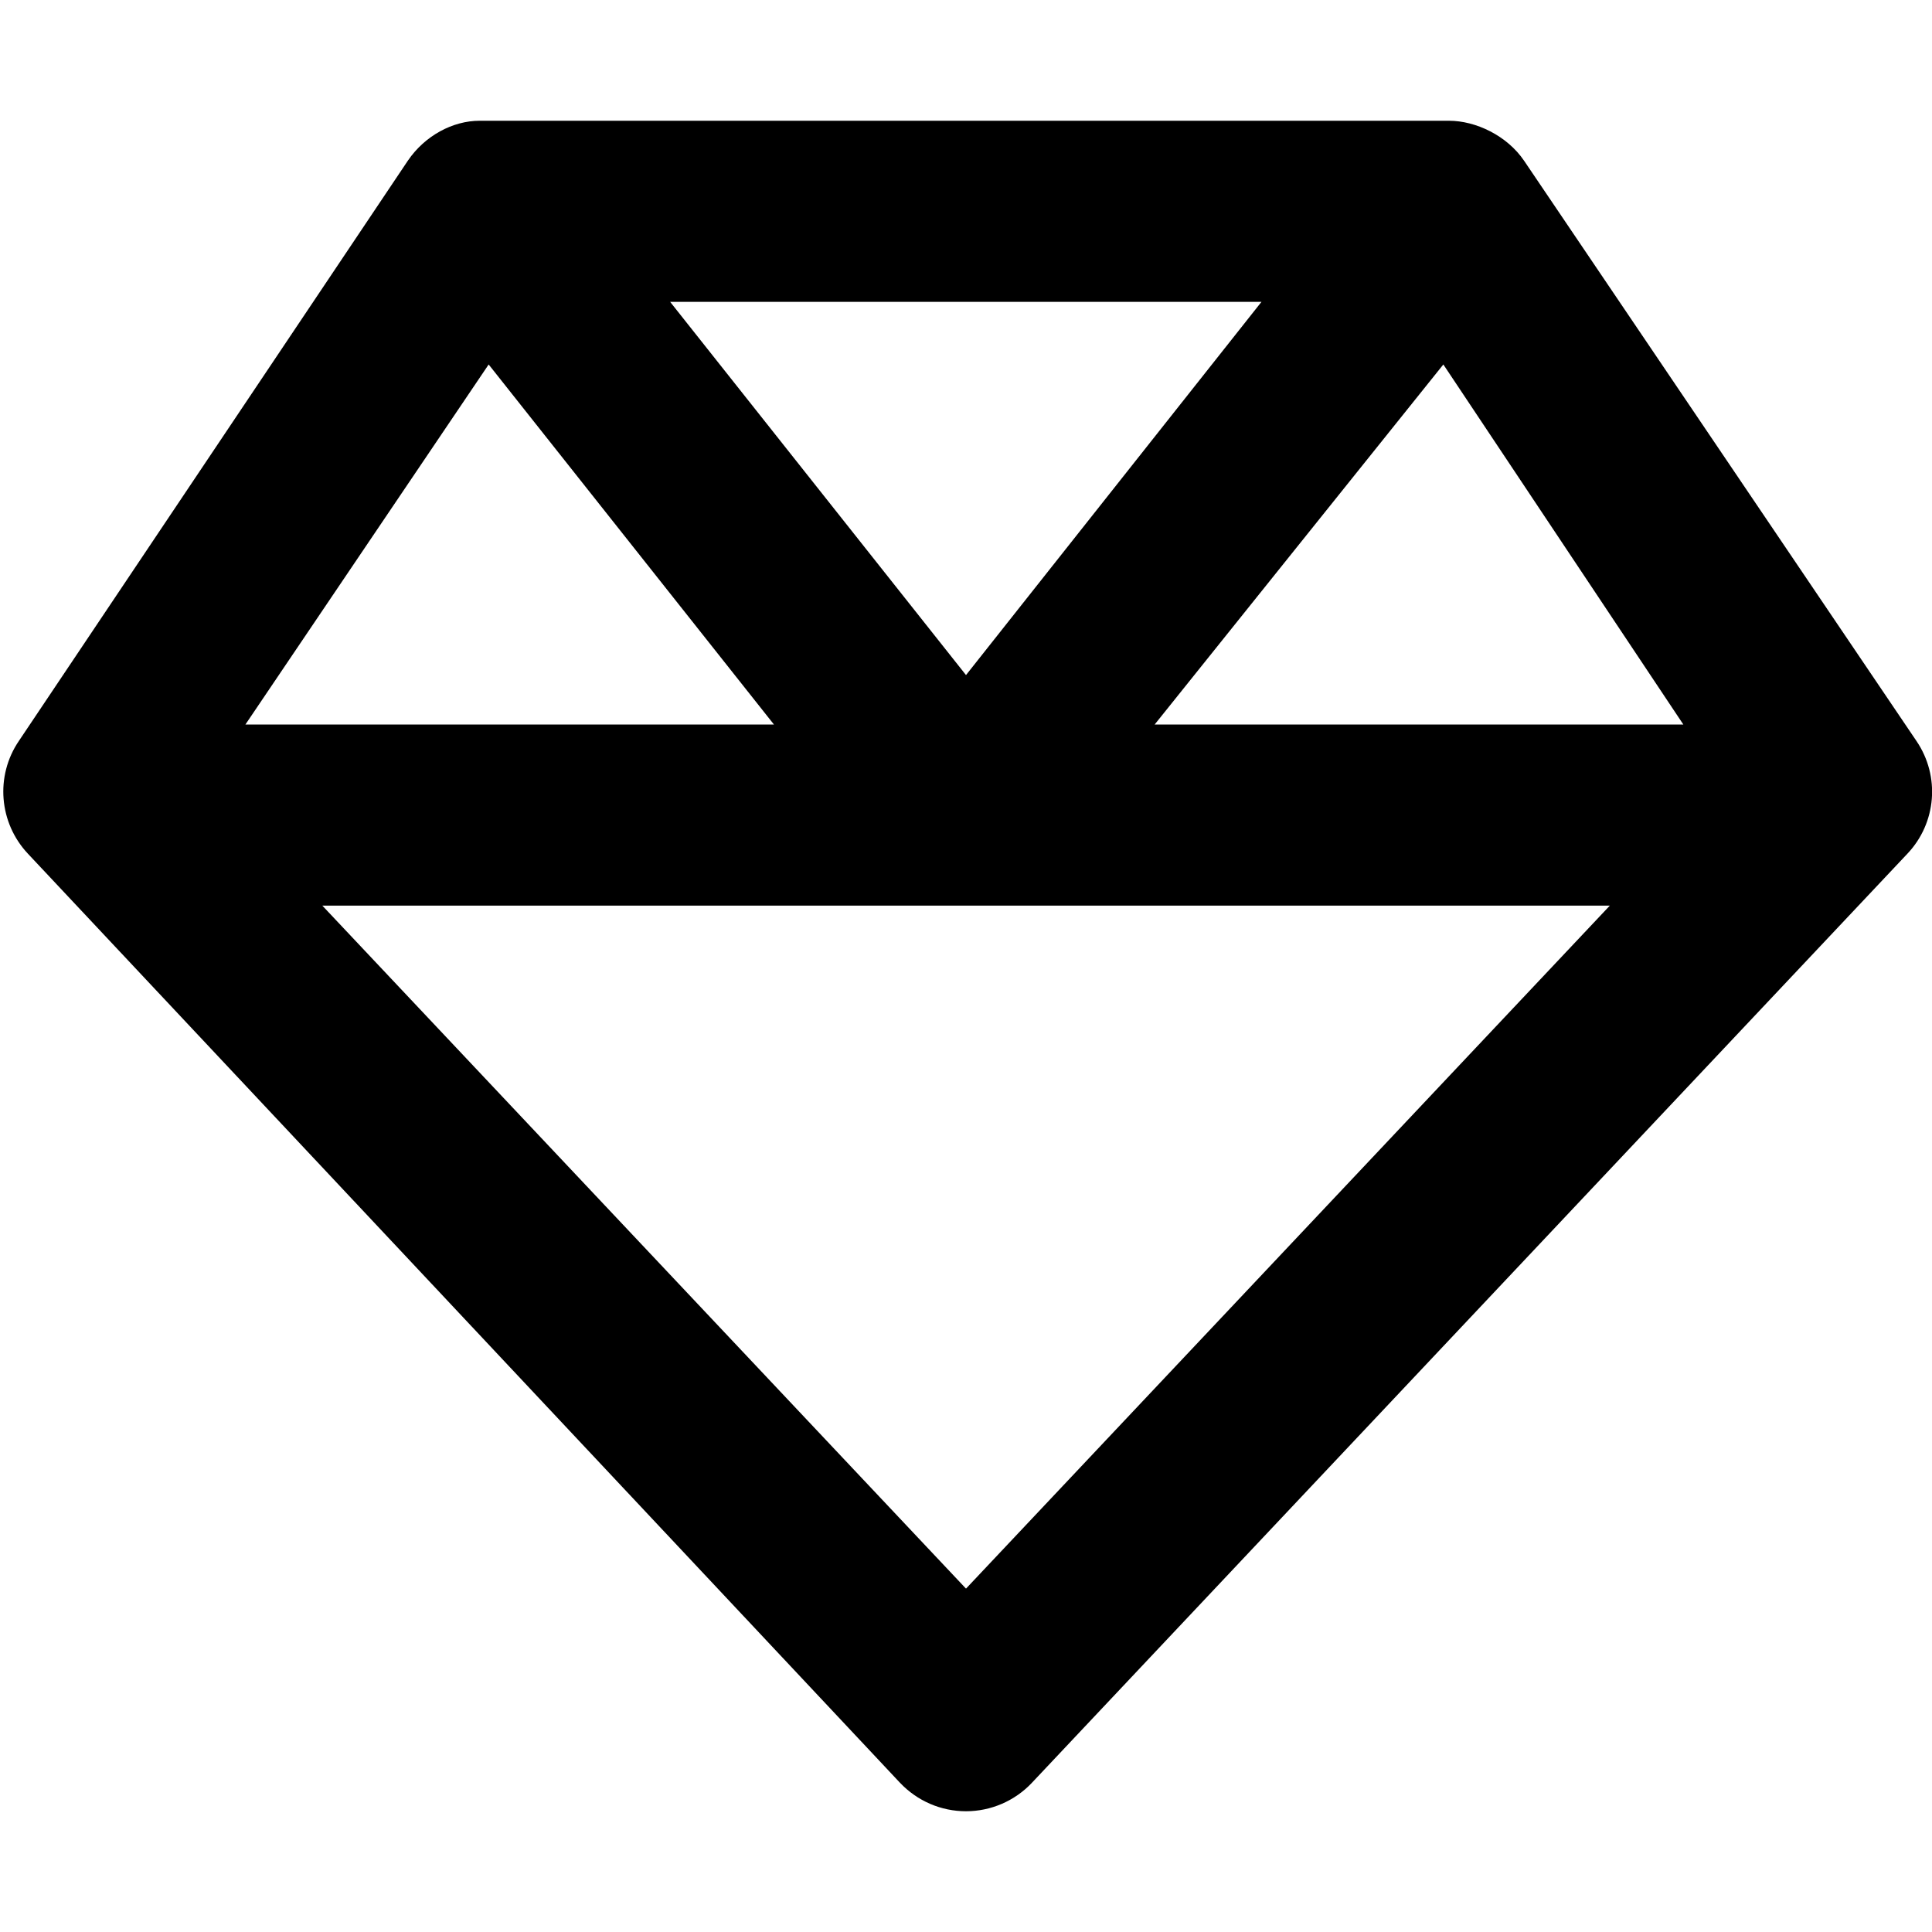
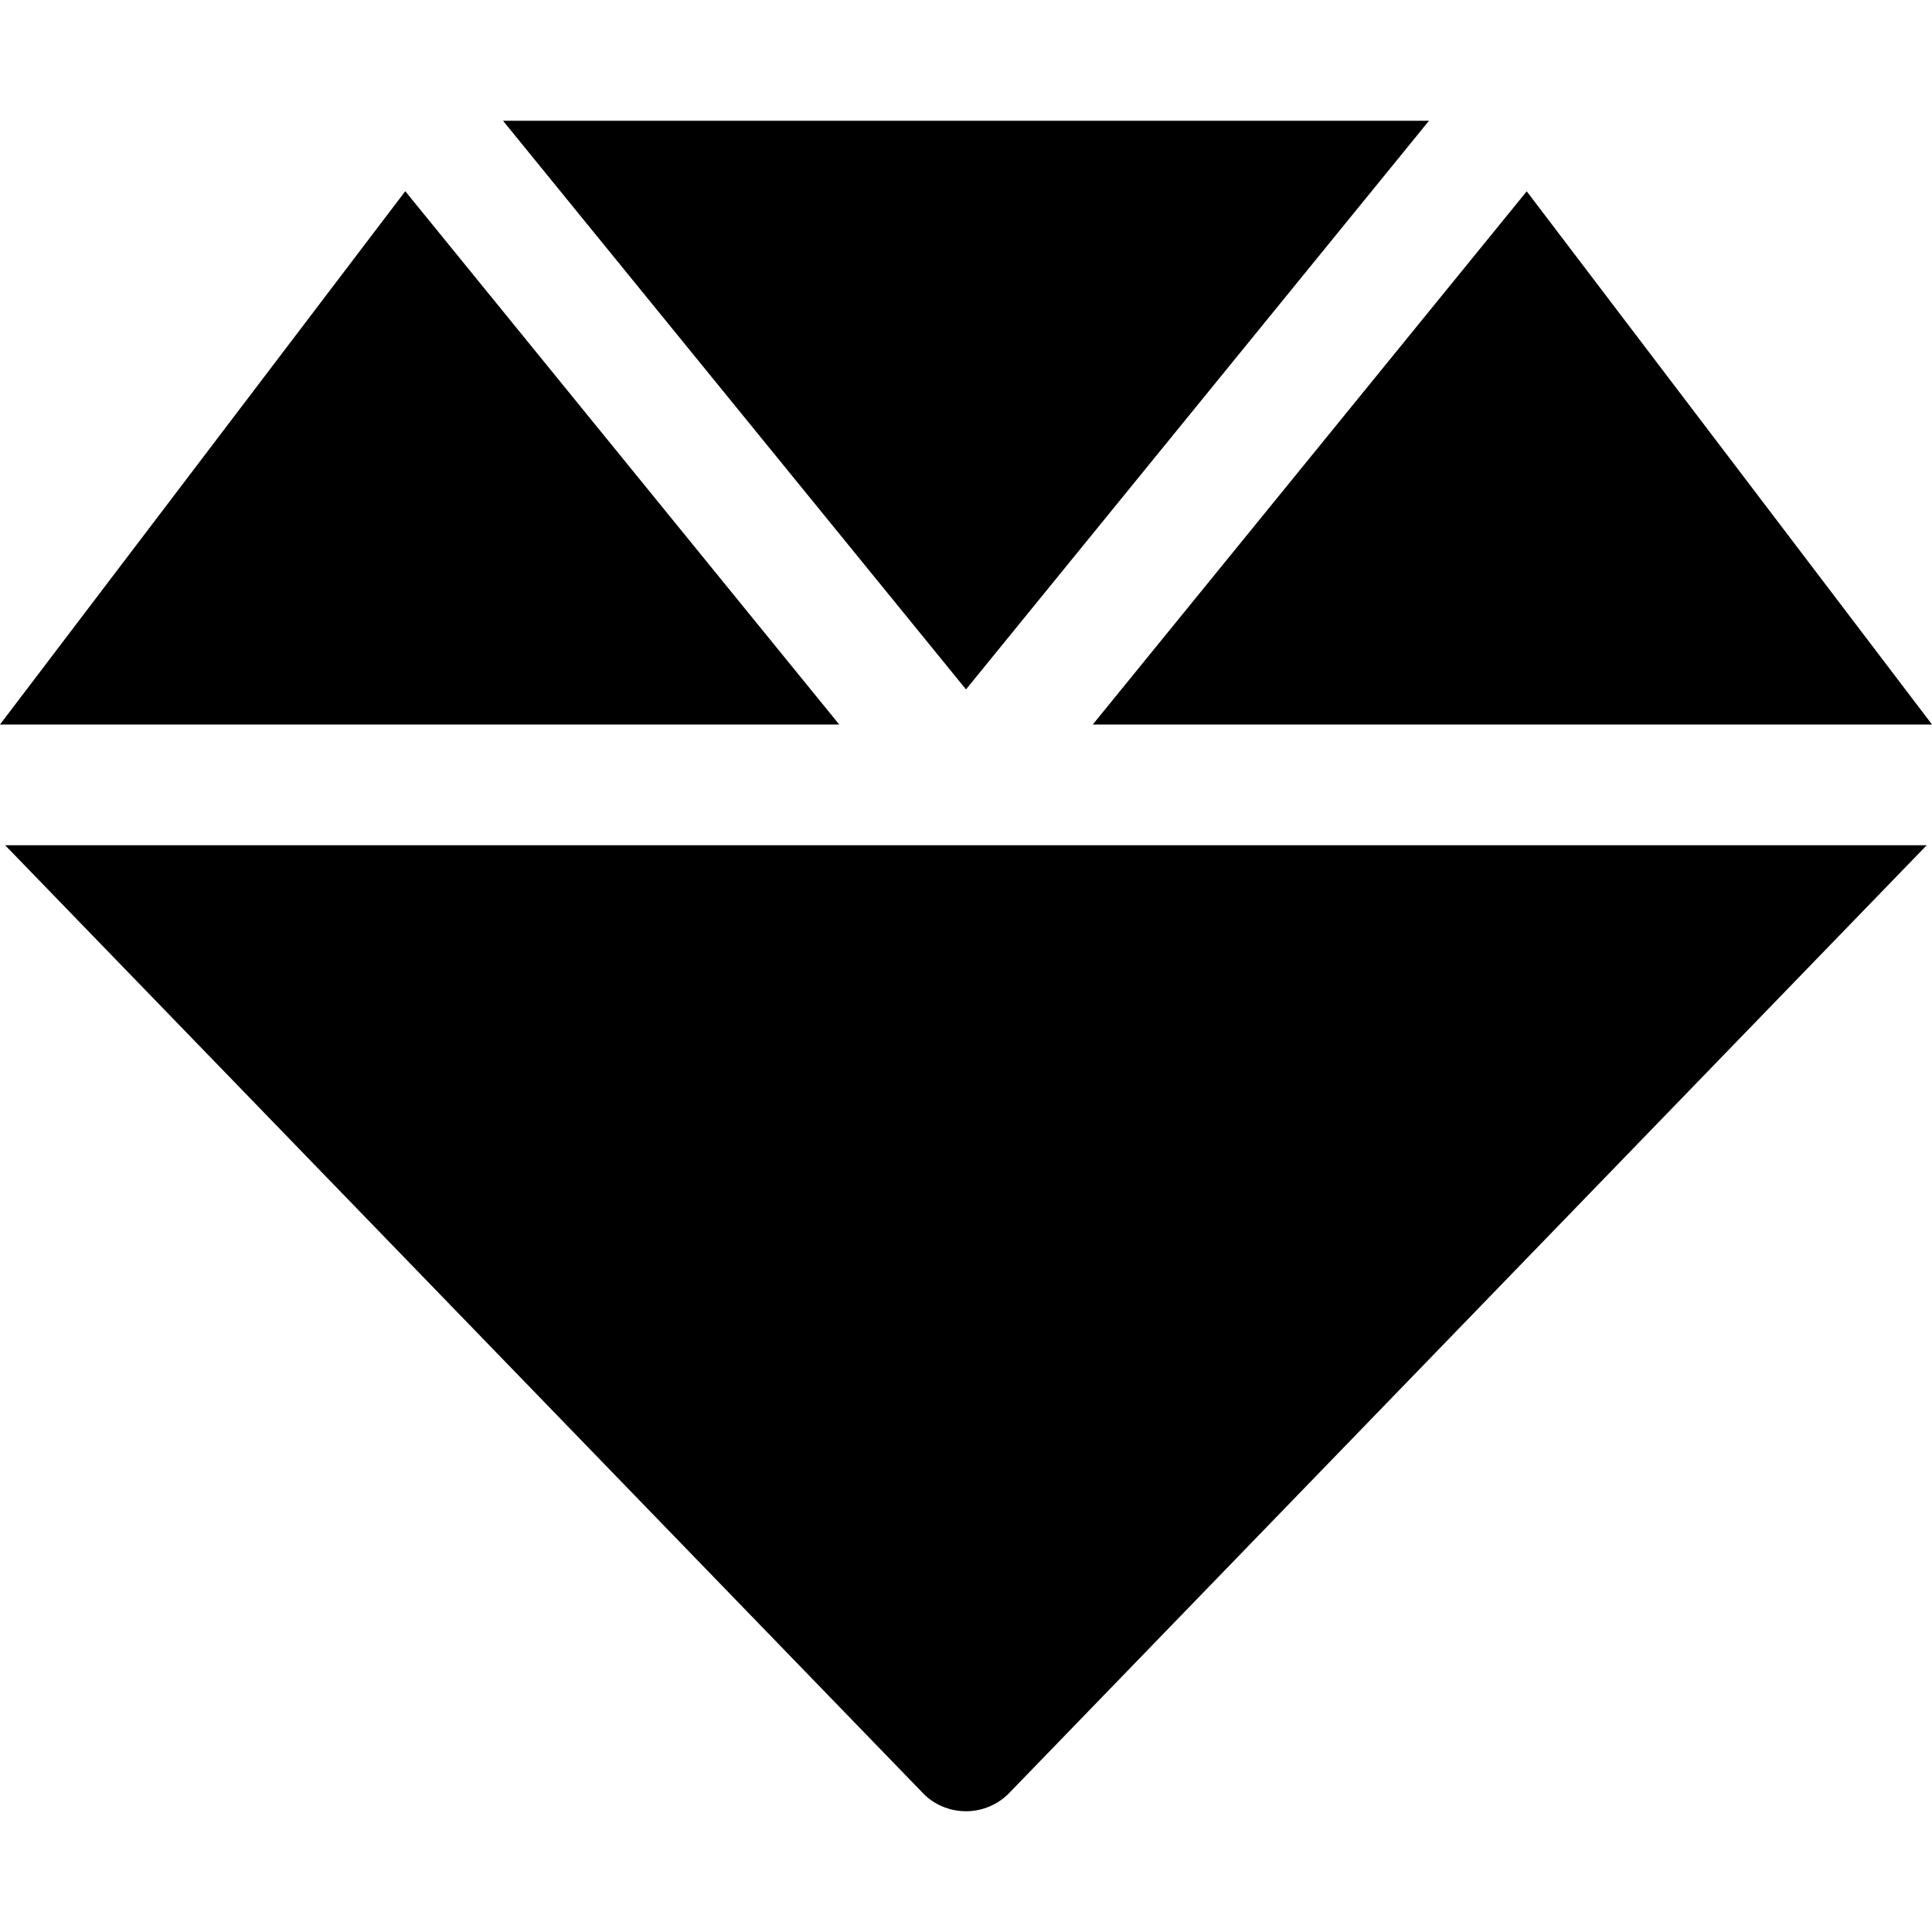
<svg xmlns="http://www.w3.org/2000/svg" viewBox="0 0 512 512">
-   <path d="M507.9 196.4l-104-153.8C399.4 35.95 391.1 32 384 32H127.1C120 32 112.6 35.95 108.1 42.56l-103.1 153.8c-6.312 9.297-5.281 21.72 2.406 29.89l231.1 246.2C243.1 477.3 249.4 480 256 480s12.94-2.734 17.47-7.547l232-246.2C513.2 218.1 514.2 205.7 507.9 196.4zM382.5 96.59L446.1 192h-140.1L382.5 96.59zM256 178.9L177.6 80h156.7L256 178.9zM129.5 96.59L205.1 192H65.04L129.5 96.59zM256 421L85.42 240h341.2L256 421z" />
+   <path d="M378.7 32H133.3L256 182.7L378.7 32zM512 192l-107.4-141.3L289.6 192H512zM107.4 50.67L0 192h222.4L107.4 50.67zM244.3 474.9C247.3 478.2 251.6 480 256 480s8.653-1.828 11.67-5.062L510.6 224H1.365L244.3 474.9z" />
</svg>
